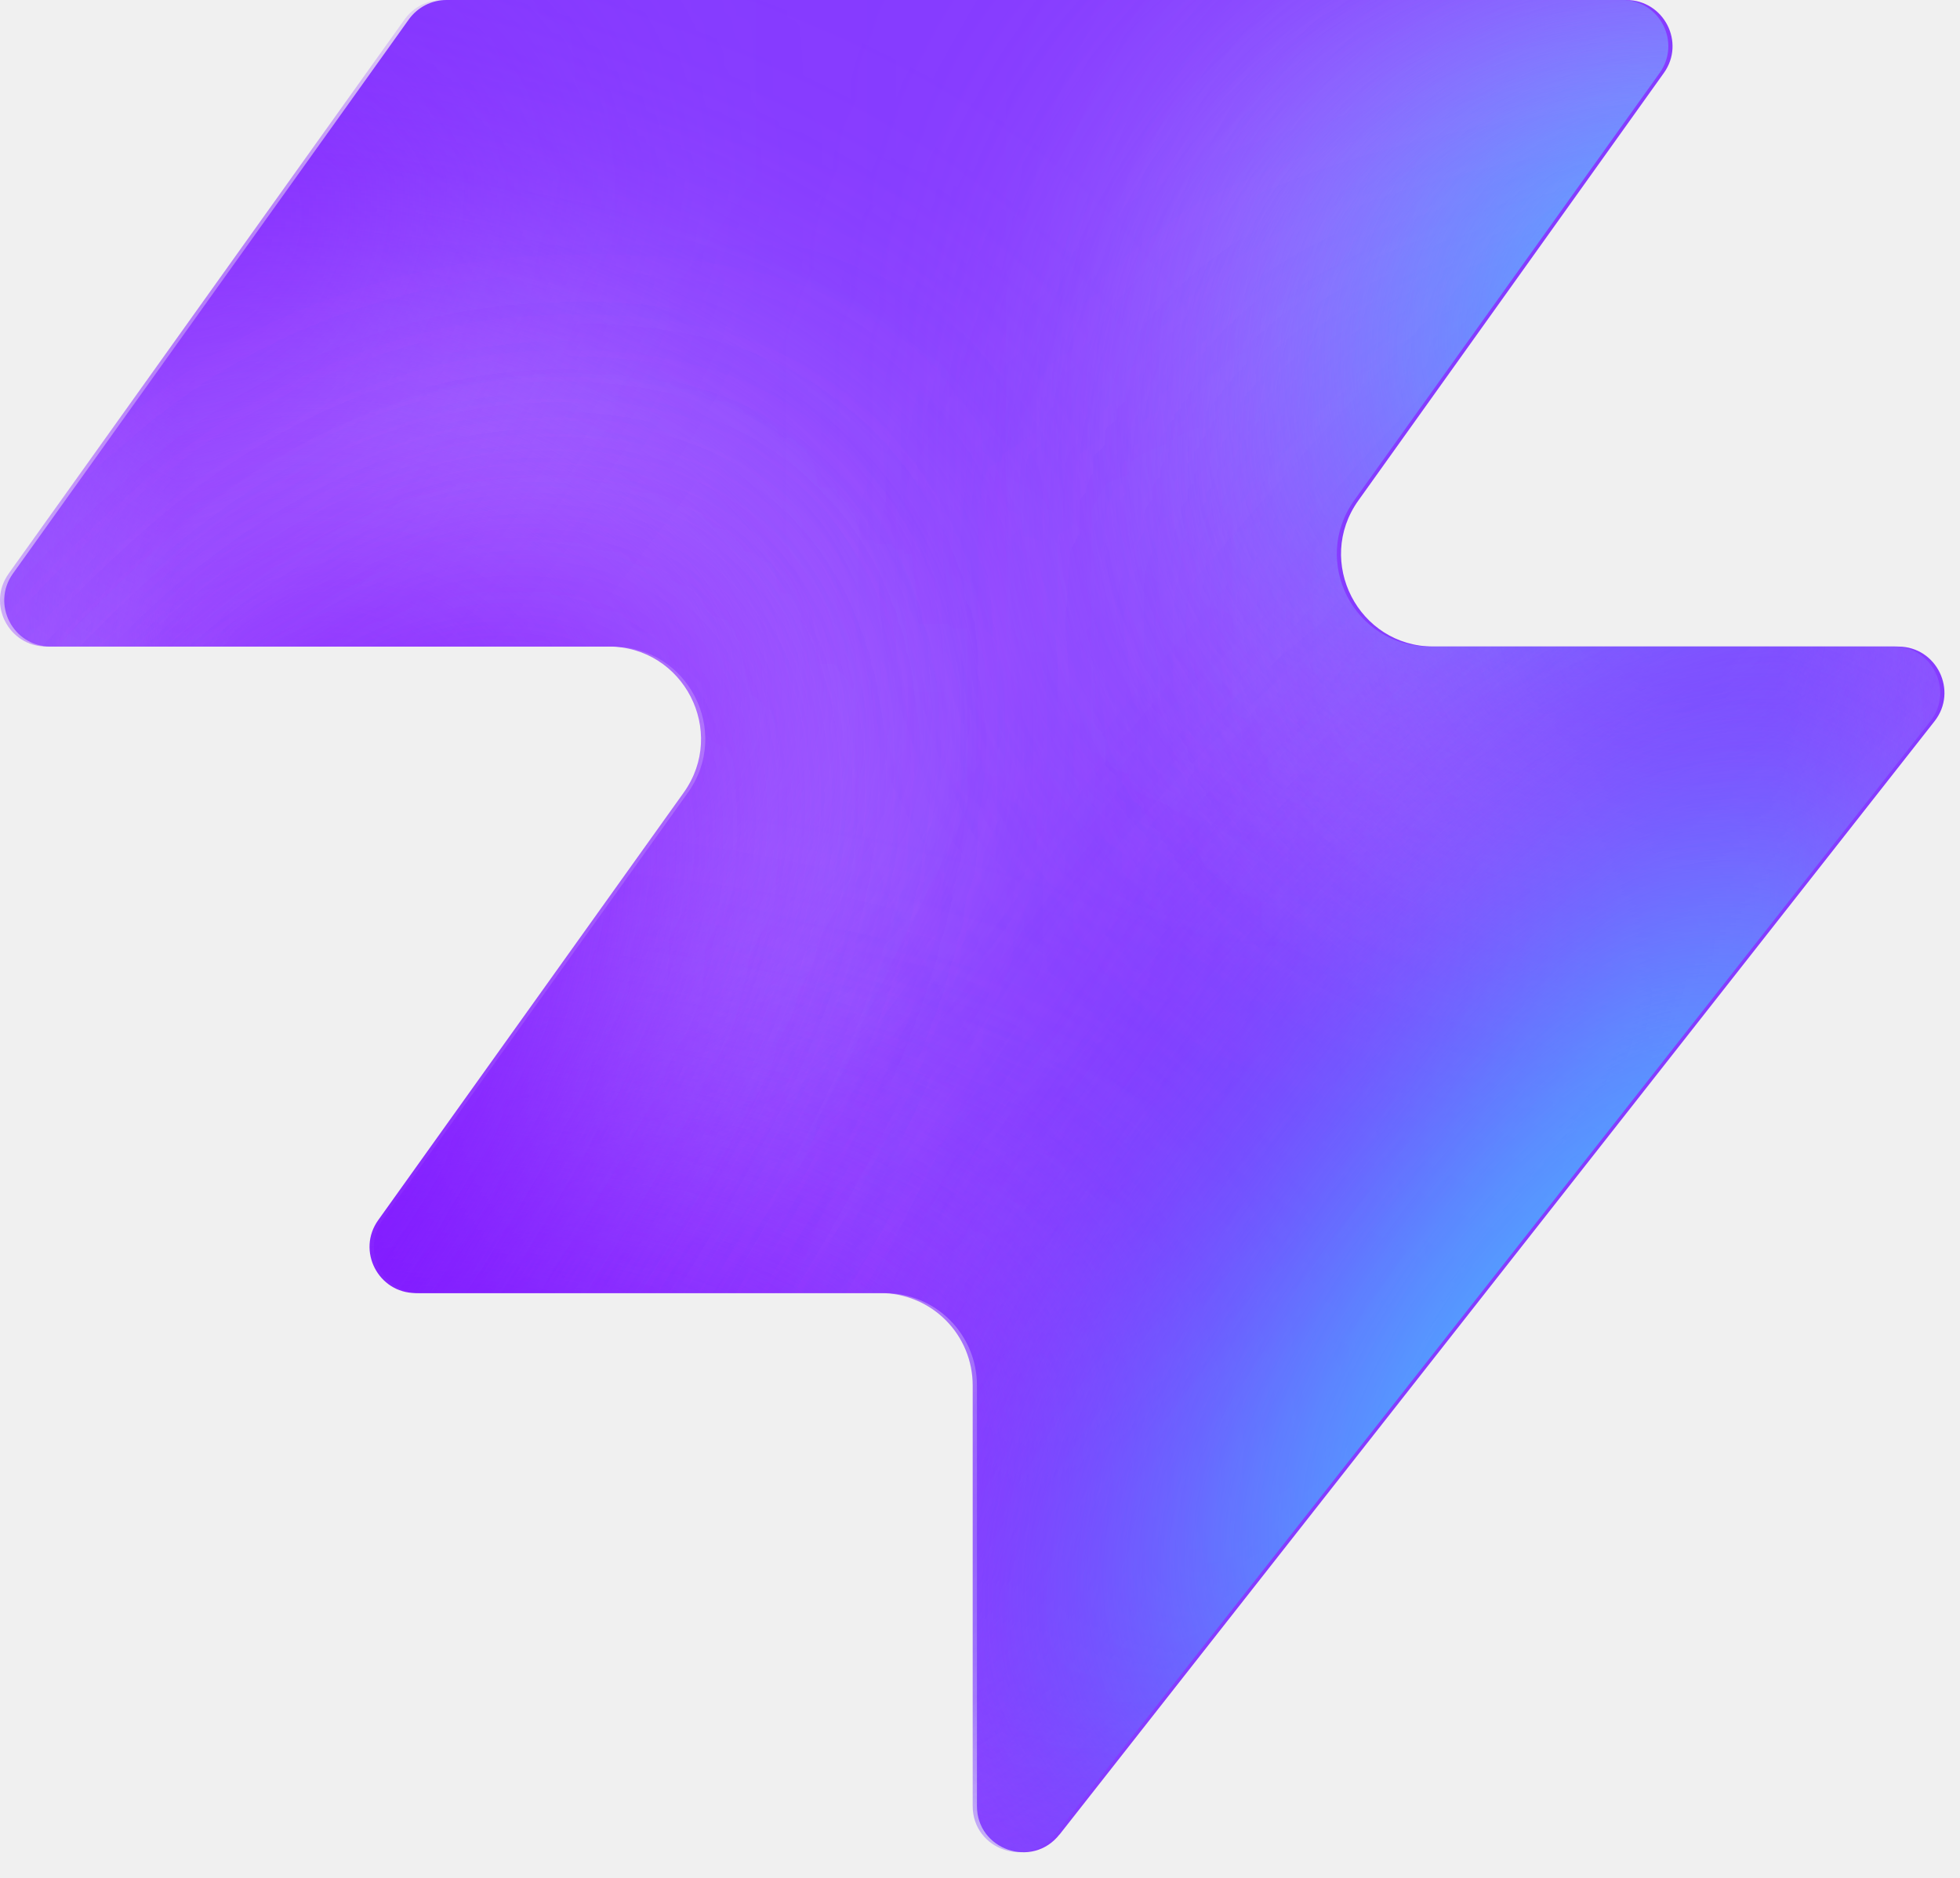
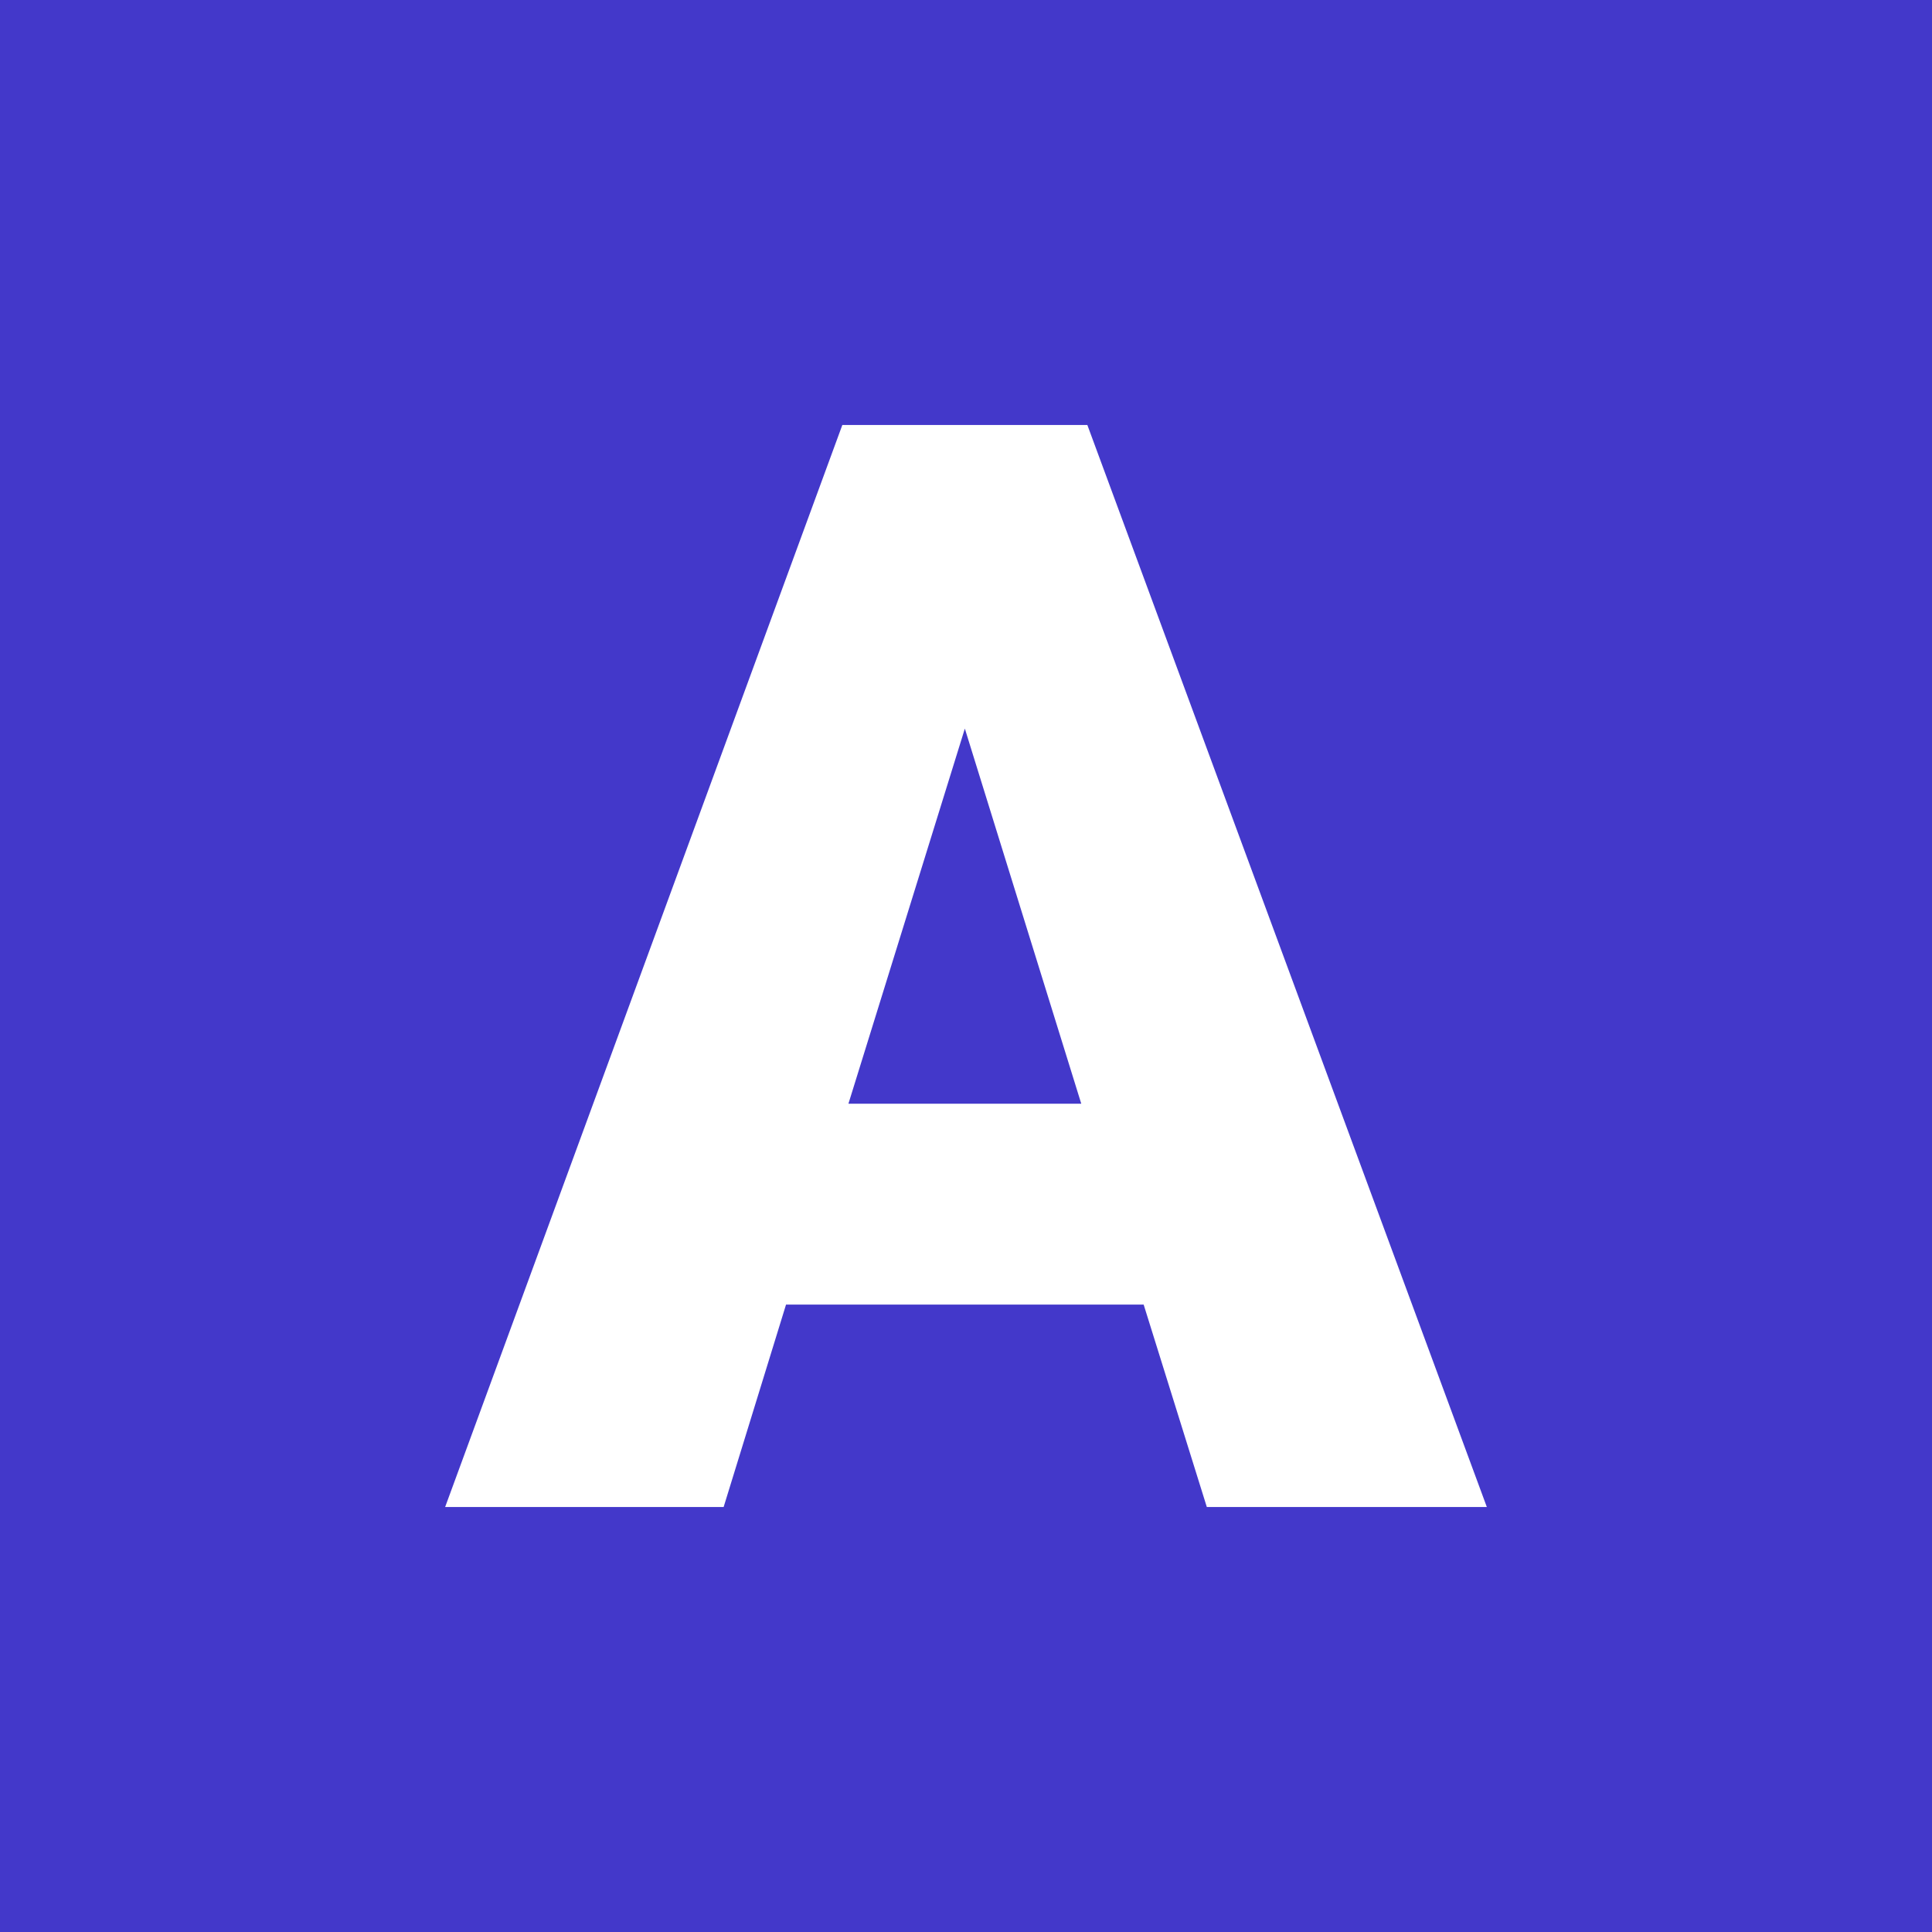
- <svg xmlns="http://www.w3.org/2000/svg" width="48" height="46" fill="none" viewBox="0 0 48 46">
-   <path fill="#863bff" d="M25.946 44.938c-.664.845-2.021.375-2.021-.698V33.937a2.26 2.26 0 0 0-2.262-2.262H10.287c-.92 0-1.456-1.04-.92-1.788l7.48-10.471c1.07-1.497 0-3.578-1.842-3.578H1.237c-.92 0-1.456-1.04-.92-1.788L10.013.474c.214-.297.556-.474.92-.474h28.894c.92 0 1.456 1.04.92 1.788l-7.48 10.471c-1.07 1.498 0 3.579 1.842 3.579h11.377c.943 0 1.473 1.088.89 1.83L25.947 44.94z" style="fill:#863bff;fill:color(display-p3 .525 .23 1);fill-opacity:1" />
-   <mask id="a" width="48" height="46" x="0" y="0" maskUnits="userSpaceOnUse" style="mask-type:alpha">
-     <path fill="#000" d="M25.842 44.938c-.664.844-2.021.375-2.021-.698V33.937a2.26 2.26 0 0 0-2.262-2.262H10.183c-.92 0-1.456-1.04-.92-1.788l7.48-10.471c1.07-1.498 0-3.579-1.842-3.579H1.133c-.92 0-1.456-1.04-.92-1.787L9.91.473c.214-.297.556-.474.92-.474h28.894c.92 0 1.456 1.04.92 1.788l-7.48 10.471c-1.07 1.498 0 3.578 1.842 3.578h11.377c.943 0 1.473 1.088.89 1.832L25.843 44.94z" style="fill:#000;fill-opacity:1" />
-   </mask>
-   <g mask="url(#a)">
-     <g filter="url(#b)">
-       <ellipse cx="5.508" cy="14.704" fill="#ede6ff" rx="5.508" ry="14.704" style="fill:#ede6ff;fill:color(display-p3 .927 .903 1);fill-opacity:1" transform="matrix(.00324 1 1 -.00324 -4.47 31.516)" />
-     </g>
-     <g filter="url(#c)">
-       <ellipse cx="10.399" cy="29.851" fill="#ede6ff" rx="10.399" ry="29.851" style="fill:#ede6ff;fill:color(display-p3 .927 .903 1);fill-opacity:1" transform="matrix(.00324 1 1 -.00324 -39.328 7.883)" />
-     </g>
-     <g filter="url(#d)">
-       <ellipse cx="5.508" cy="30.487" fill="#7e14ff" rx="5.508" ry="30.487" style="fill:#7e14ff;fill:color(display-p3 .492 .077 1);fill-opacity:1" transform="rotate(89.814 -25.913 -14.639)scale(1 -1)" />
-     </g>
-     <g filter="url(#e)">
-       <ellipse cx="5.508" cy="30.599" fill="#7e14ff" rx="5.508" ry="30.599" style="fill:#7e14ff;fill:color(display-p3 .492 .077 1);fill-opacity:1" transform="rotate(89.814 -32.644 -3.334)scale(1 -1)" />
-     </g>
-     <g filter="url(#f)">
-       <ellipse cx="5.508" cy="30.599" fill="#7e14ff" rx="5.508" ry="30.599" style="fill:#7e14ff;fill:color(display-p3 .492 .077 1);fill-opacity:1" transform="matrix(.00324 1 1 -.00324 -34.34 30.47)" />
-     </g>
-     <g filter="url(#g)">
-       <ellipse cx="14.072" cy="22.078" fill="#ede6ff" rx="14.072" ry="22.078" style="fill:#ede6ff;fill:color(display-p3 .927 .903 1);fill-opacity:1" transform="rotate(93.35 24.506 48.493)scale(-1 1)" />
-     </g>
-     <g filter="url(#h)">
-       <ellipse cx="3.47" cy="21.501" fill="#7e14ff" rx="3.47" ry="21.501" style="fill:#7e14ff;fill:color(display-p3 .492 .077 1);fill-opacity:1" transform="rotate(89.009 28.708 47.59)scale(-1 1)" />
-     </g>
-     <g filter="url(#i)">
-       <ellipse cx="3.47" cy="21.501" fill="#7e14ff" rx="3.47" ry="21.501" style="fill:#7e14ff;fill:color(display-p3 .492 .077 1);fill-opacity:1" transform="rotate(89.009 28.708 47.59)scale(-1 1)" />
-     </g>
-     <g filter="url(#j)">
-       <ellipse cx=".387" cy="8.972" fill="#7e14ff" rx="4.407" ry="29.108" style="fill:#7e14ff;fill:color(display-p3 .492 .077 1);fill-opacity:1" transform="rotate(39.51 .387 8.972)" />
-     </g>
-     <g filter="url(#k)">
-       <ellipse cx="47.523" cy="-6.092" fill="#7e14ff" rx="4.407" ry="29.108" style="fill:#7e14ff;fill:color(display-p3 .492 .077 1);fill-opacity:1" transform="rotate(37.892 47.523 -6.092)" />
-     </g>
-     <g filter="url(#l)">
-       <ellipse cx="41.412" cy="6.333" fill="#47bfff" rx="5.971" ry="9.665" style="fill:#47bfff;fill:color(display-p3 .28 .748 1);fill-opacity:1" transform="rotate(37.892 41.412 6.333)" />
-     </g>
-     <g filter="url(#m)">
-       <ellipse cx="-1.879" cy="38.332" fill="#7e14ff" rx="4.407" ry="29.108" style="fill:#7e14ff;fill:color(display-p3 .492 .077 1);fill-opacity:1" transform="rotate(37.892 -1.88 38.332)" />
-     </g>
-     <g filter="url(#n)">
-       <ellipse cx="-1.879" cy="38.332" fill="#7e14ff" rx="4.407" ry="29.108" style="fill:#7e14ff;fill:color(display-p3 .492 .077 1);fill-opacity:1" transform="rotate(37.892 -1.88 38.332)" />
-     </g>
-     <g filter="url(#o)">
-       <ellipse cx="35.651" cy="29.907" fill="#7e14ff" rx="4.407" ry="29.108" style="fill:#7e14ff;fill:color(display-p3 .492 .077 1);fill-opacity:1" transform="rotate(37.892 35.651 29.907)" />
-     </g>
-     <g filter="url(#p)">
-       <ellipse cx="38.418" cy="32.4" fill="#47bfff" rx="5.971" ry="15.297" style="fill:#47bfff;fill:color(display-p3 .28 .748 1);fill-opacity:1" transform="rotate(37.892 38.418 32.4)" />
+ <svg xmlns="http://www.w3.org/2000/svg" version="1.1" viewBox="0 0 200 200" width="200" height="200">
+   <rect width="200" height="200" fill="url('#gradient')" />
+   <defs>
+     <linearGradient id="gradient" gradientTransform="rotate(45 0.5 0.5)">
+       <stop offset="0%" stop-color="#4338ca" />
+       <stop offset="100%" stop-color="#4338ca" />
+     </linearGradient>
+   </defs>
+   <g>
+     <g fill="#ffffff" transform="matrix(7.876923,0,0,7.876923,46.31736,156.0043)" stroke="#c8512e" stroke-width="0">
+       <path d="M9.98 0L9.15-2.66L4.45-2.66L3.63 0L-0.03 0L5.19-14.22L8.41-14.22L13.66 0L9.98 0ZM6.80-10.23L5.27-5.30L8.33-5.30L6.80-10.23Z" />
    </g>
  </g>
-   <defs>
-     <filter id="b" width="60.045" height="41.654" x="-19.77" y="16.149" color-interpolation-filters="sRGB" filterUnits="userSpaceOnUse">
-       <feFlood flood-opacity="0" result="BackgroundImageFix" />
-       <feBlend in="SourceGraphic" in2="BackgroundImageFix" result="shape" />
-       <feGaussianBlur result="effect1_foregroundBlur_2002_17158" stdDeviation="7.659" />
-     </filter>
-     <filter id="c" width="90.34" height="51.437" x="-54.613" y="-7.533" color-interpolation-filters="sRGB" filterUnits="userSpaceOnUse">
-       <feFlood flood-opacity="0" result="BackgroundImageFix" />
-       <feBlend in="SourceGraphic" in2="BackgroundImageFix" result="shape" />
-       <feGaussianBlur result="effect1_foregroundBlur_2002_17158" stdDeviation="7.659" />
-     </filter>
-     <filter id="d" width="79.355" height="29.4" x="-49.64" y="2.03" color-interpolation-filters="sRGB" filterUnits="userSpaceOnUse">
-       <feFlood flood-opacity="0" result="BackgroundImageFix" />
-       <feBlend in="SourceGraphic" in2="BackgroundImageFix" result="shape" />
-       <feGaussianBlur result="effect1_foregroundBlur_2002_17158" stdDeviation="4.596" />
-     </filter>
-     <filter id="e" width="79.579" height="29.4" x="-45.045" y="20.029" color-interpolation-filters="sRGB" filterUnits="userSpaceOnUse">
-       <feFlood flood-opacity="0" result="BackgroundImageFix" />
-       <feBlend in="SourceGraphic" in2="BackgroundImageFix" result="shape" />
-       <feGaussianBlur result="effect1_foregroundBlur_2002_17158" stdDeviation="4.596" />
-     </filter>
-     <filter id="f" width="79.579" height="29.4" x="-43.513" y="21.178" color-interpolation-filters="sRGB" filterUnits="userSpaceOnUse">
-       <feFlood flood-opacity="0" result="BackgroundImageFix" />
-       <feBlend in="SourceGraphic" in2="BackgroundImageFix" result="shape" />
-       <feGaussianBlur result="effect1_foregroundBlur_2002_17158" stdDeviation="4.596" />
-     </filter>
-     <filter id="g" width="74.749" height="58.852" x="15.756" y="-17.901" color-interpolation-filters="sRGB" filterUnits="userSpaceOnUse">
-       <feFlood flood-opacity="0" result="BackgroundImageFix" />
-       <feBlend in="SourceGraphic" in2="BackgroundImageFix" result="shape" />
-       <feGaussianBlur result="effect1_foregroundBlur_2002_17158" stdDeviation="7.659" />
-     </filter>
-     <filter id="h" width="61.377" height="25.362" x="23.548" y="2.284" color-interpolation-filters="sRGB" filterUnits="userSpaceOnUse">
-       <feFlood flood-opacity="0" result="BackgroundImageFix" />
-       <feBlend in="SourceGraphic" in2="BackgroundImageFix" result="shape" />
-       <feGaussianBlur result="effect1_foregroundBlur_2002_17158" stdDeviation="4.596" />
-     </filter>
-     <filter id="i" width="61.377" height="25.362" x="23.548" y="2.284" color-interpolation-filters="sRGB" filterUnits="userSpaceOnUse">
-       <feFlood flood-opacity="0" result="BackgroundImageFix" />
-       <feBlend in="SourceGraphic" in2="BackgroundImageFix" result="shape" />
-       <feGaussianBlur result="effect1_foregroundBlur_2002_17158" stdDeviation="4.596" />
-     </filter>
-     <filter id="j" width="56.045" height="63.649" x="-27.636" y="-22.853" color-interpolation-filters="sRGB" filterUnits="userSpaceOnUse">
-       <feFlood flood-opacity="0" result="BackgroundImageFix" />
-       <feBlend in="SourceGraphic" in2="BackgroundImageFix" result="shape" />
-       <feGaussianBlur result="effect1_foregroundBlur_2002_17158" stdDeviation="4.596" />
-     </filter>
-     <filter id="k" width="54.814" height="64.646" x="20.116" y="-38.415" color-interpolation-filters="sRGB" filterUnits="userSpaceOnUse">
-       <feFlood flood-opacity="0" result="BackgroundImageFix" />
-       <feBlend in="SourceGraphic" in2="BackgroundImageFix" result="shape" />
-       <feGaussianBlur result="effect1_foregroundBlur_2002_17158" stdDeviation="4.596" />
-     </filter>
-     <filter id="l" width="33.541" height="35.313" x="24.641" y="-11.323" color-interpolation-filters="sRGB" filterUnits="userSpaceOnUse">
-       <feFlood flood-opacity="0" result="BackgroundImageFix" />
-       <feBlend in="SourceGraphic" in2="BackgroundImageFix" result="shape" />
-       <feGaussianBlur result="effect1_foregroundBlur_2002_17158" stdDeviation="4.596" />
-     </filter>
-     <filter id="m" width="54.814" height="64.646" x="-29.286" y="6.009" color-interpolation-filters="sRGB" filterUnits="userSpaceOnUse">
-       <feFlood flood-opacity="0" result="BackgroundImageFix" />
-       <feBlend in="SourceGraphic" in2="BackgroundImageFix" result="shape" />
-       <feGaussianBlur result="effect1_foregroundBlur_2002_17158" stdDeviation="4.596" />
-     </filter>
-     <filter id="n" width="54.814" height="64.646" x="-29.286" y="6.009" color-interpolation-filters="sRGB" filterUnits="userSpaceOnUse">
-       <feFlood flood-opacity="0" result="BackgroundImageFix" />
-       <feBlend in="SourceGraphic" in2="BackgroundImageFix" result="shape" />
-       <feGaussianBlur result="effect1_foregroundBlur_2002_17158" stdDeviation="4.596" />
-     </filter>
-     <filter id="o" width="54.814" height="64.646" x="8.244" y="-2.416" color-interpolation-filters="sRGB" filterUnits="userSpaceOnUse">
-       <feFlood flood-opacity="0" result="BackgroundImageFix" />
-       <feBlend in="SourceGraphic" in2="BackgroundImageFix" result="shape" />
-       <feGaussianBlur result="effect1_foregroundBlur_2002_17158" stdDeviation="4.596" />
-     </filter>
-     <filter id="p" width="39.409" height="43.623" x="18.713" y="10.588" color-interpolation-filters="sRGB" filterUnits="userSpaceOnUse">
-       <feFlood flood-opacity="0" result="BackgroundImageFix" />
-       <feBlend in="SourceGraphic" in2="BackgroundImageFix" result="shape" />
-       <feGaussianBlur result="effect1_foregroundBlur_2002_17158" stdDeviation="4.596" />
-     </filter>
-   </defs>
</svg>
